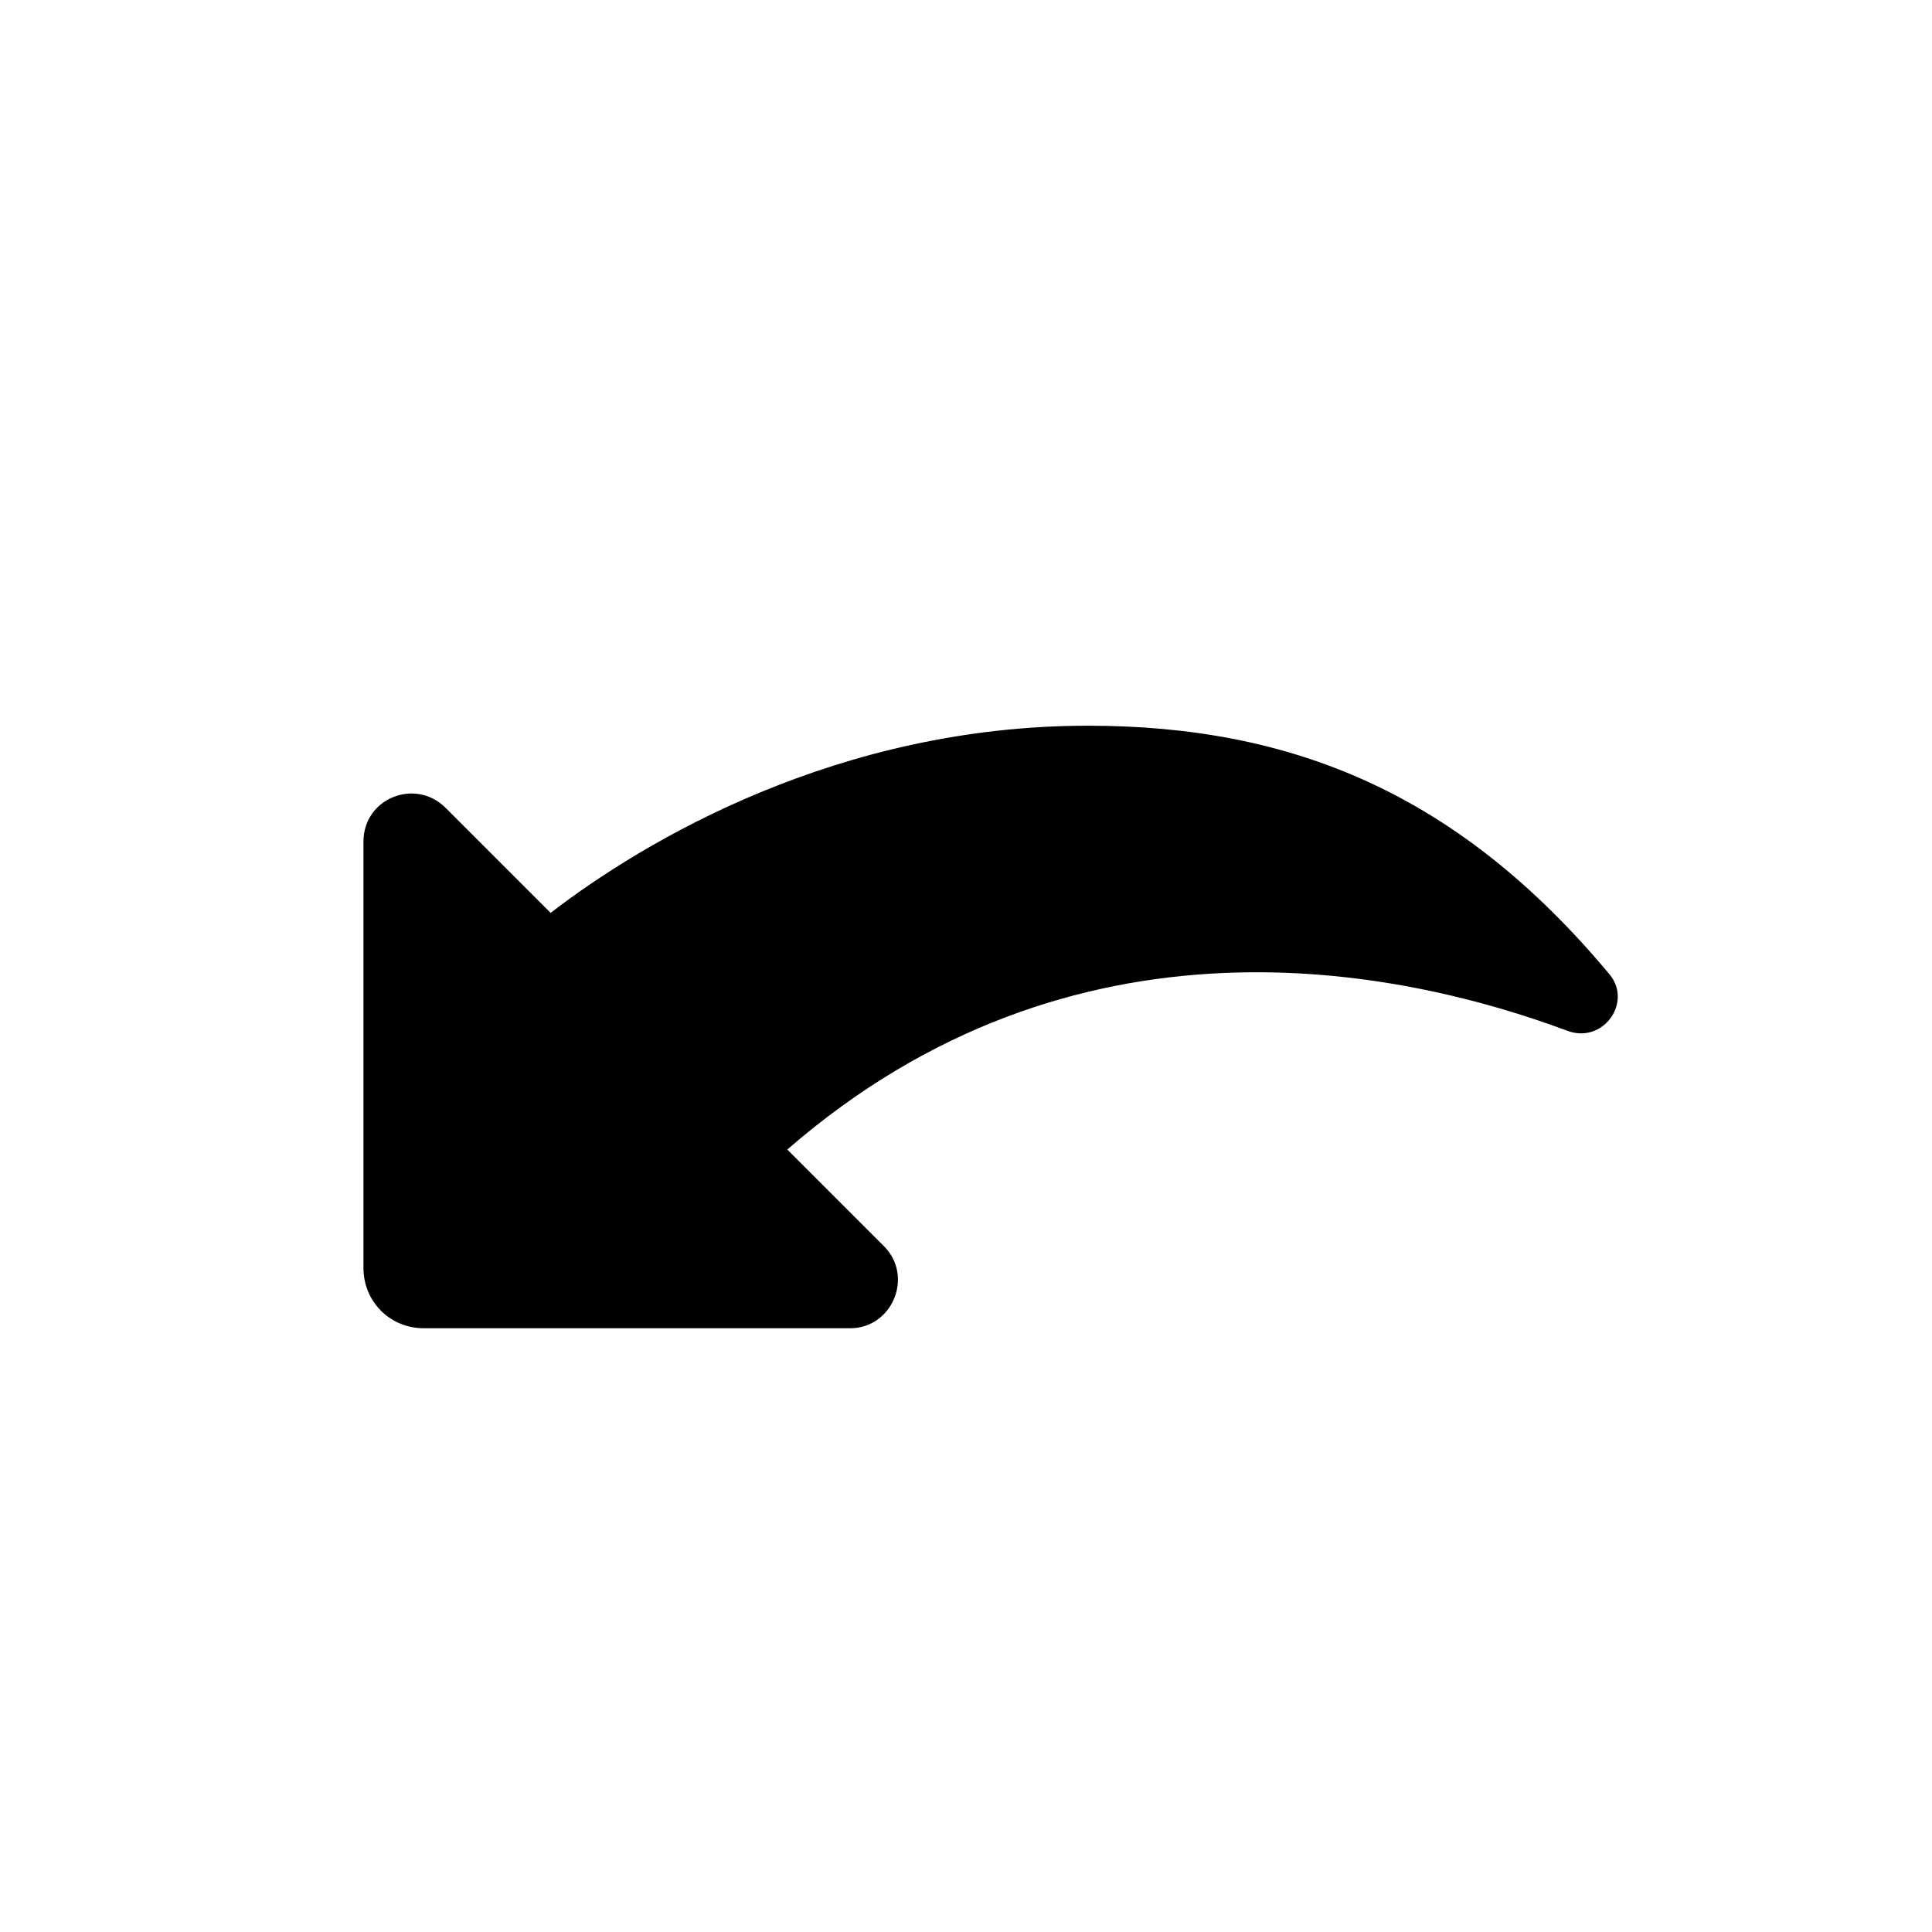
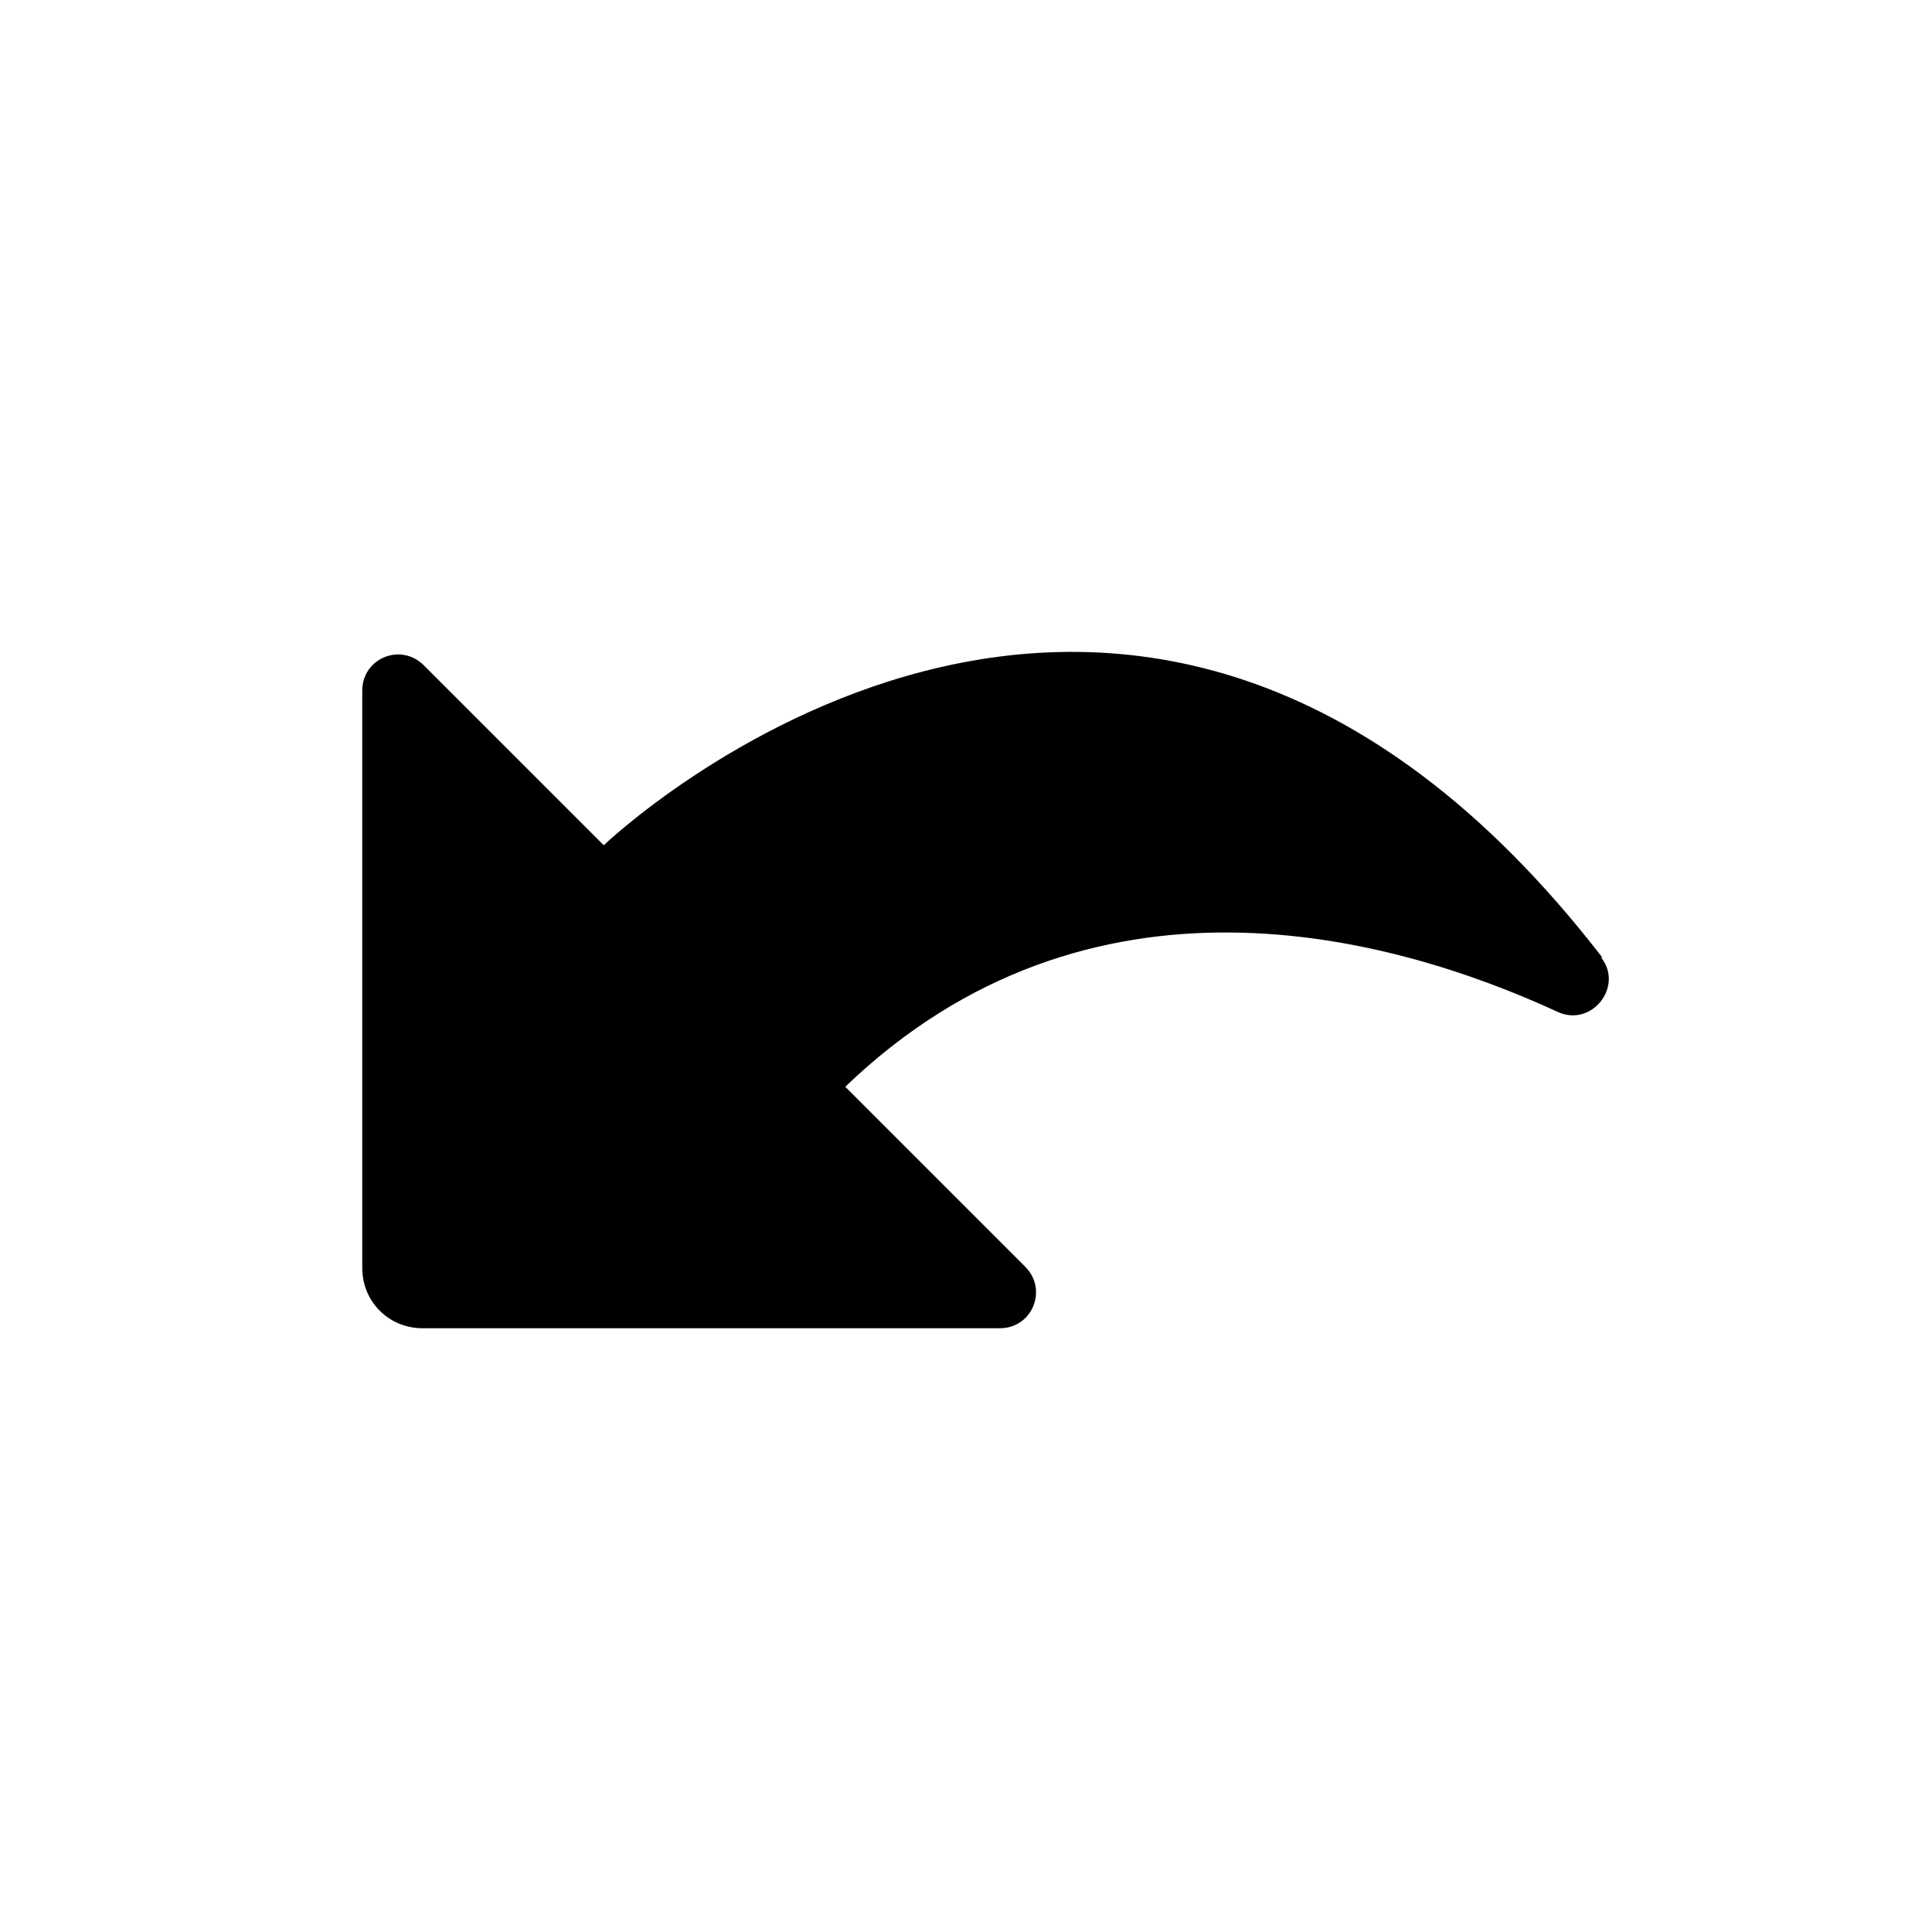
<svg xmlns="http://www.w3.org/2000/svg" width="16" height="16" viewBox="0 0 16 16" fill="none">
-   <path d="M6.51 9.51L7.32 10.32C7.57 10.57 7.39 11 7.04 11H3.51C3.23 11 3.01 10.78 3.01 10.5V6.97C3.01 6.61 3.44 6.44 3.69 6.69L4.56 7.56C5.34 6.96 6.94 6.01 9.01 6.01C10.7 6.01 12.08 6.57 13.33 8.07C13.52 8.3 13.28 8.64 12.99 8.54C11.57 8.01 8.89 7.46 6.52 9.52L6.51 9.51Z" fill="currentColor" />
+   <path d="M13.27 7.93C9.34 2.84 5 7 5 7L3.51 5.51C3.32 5.32 3 5.45 3 5.72V10.5C3 10.78 3.22 11 3.5 11H8.28C8.55 11 8.68 10.68 8.49 10.49L7 9C9.02 7.06 11.51 7.74 12.9 8.38C13.18 8.51 13.45 8.17 13.26 7.93H13.27Z" fill="black" />
</svg>
